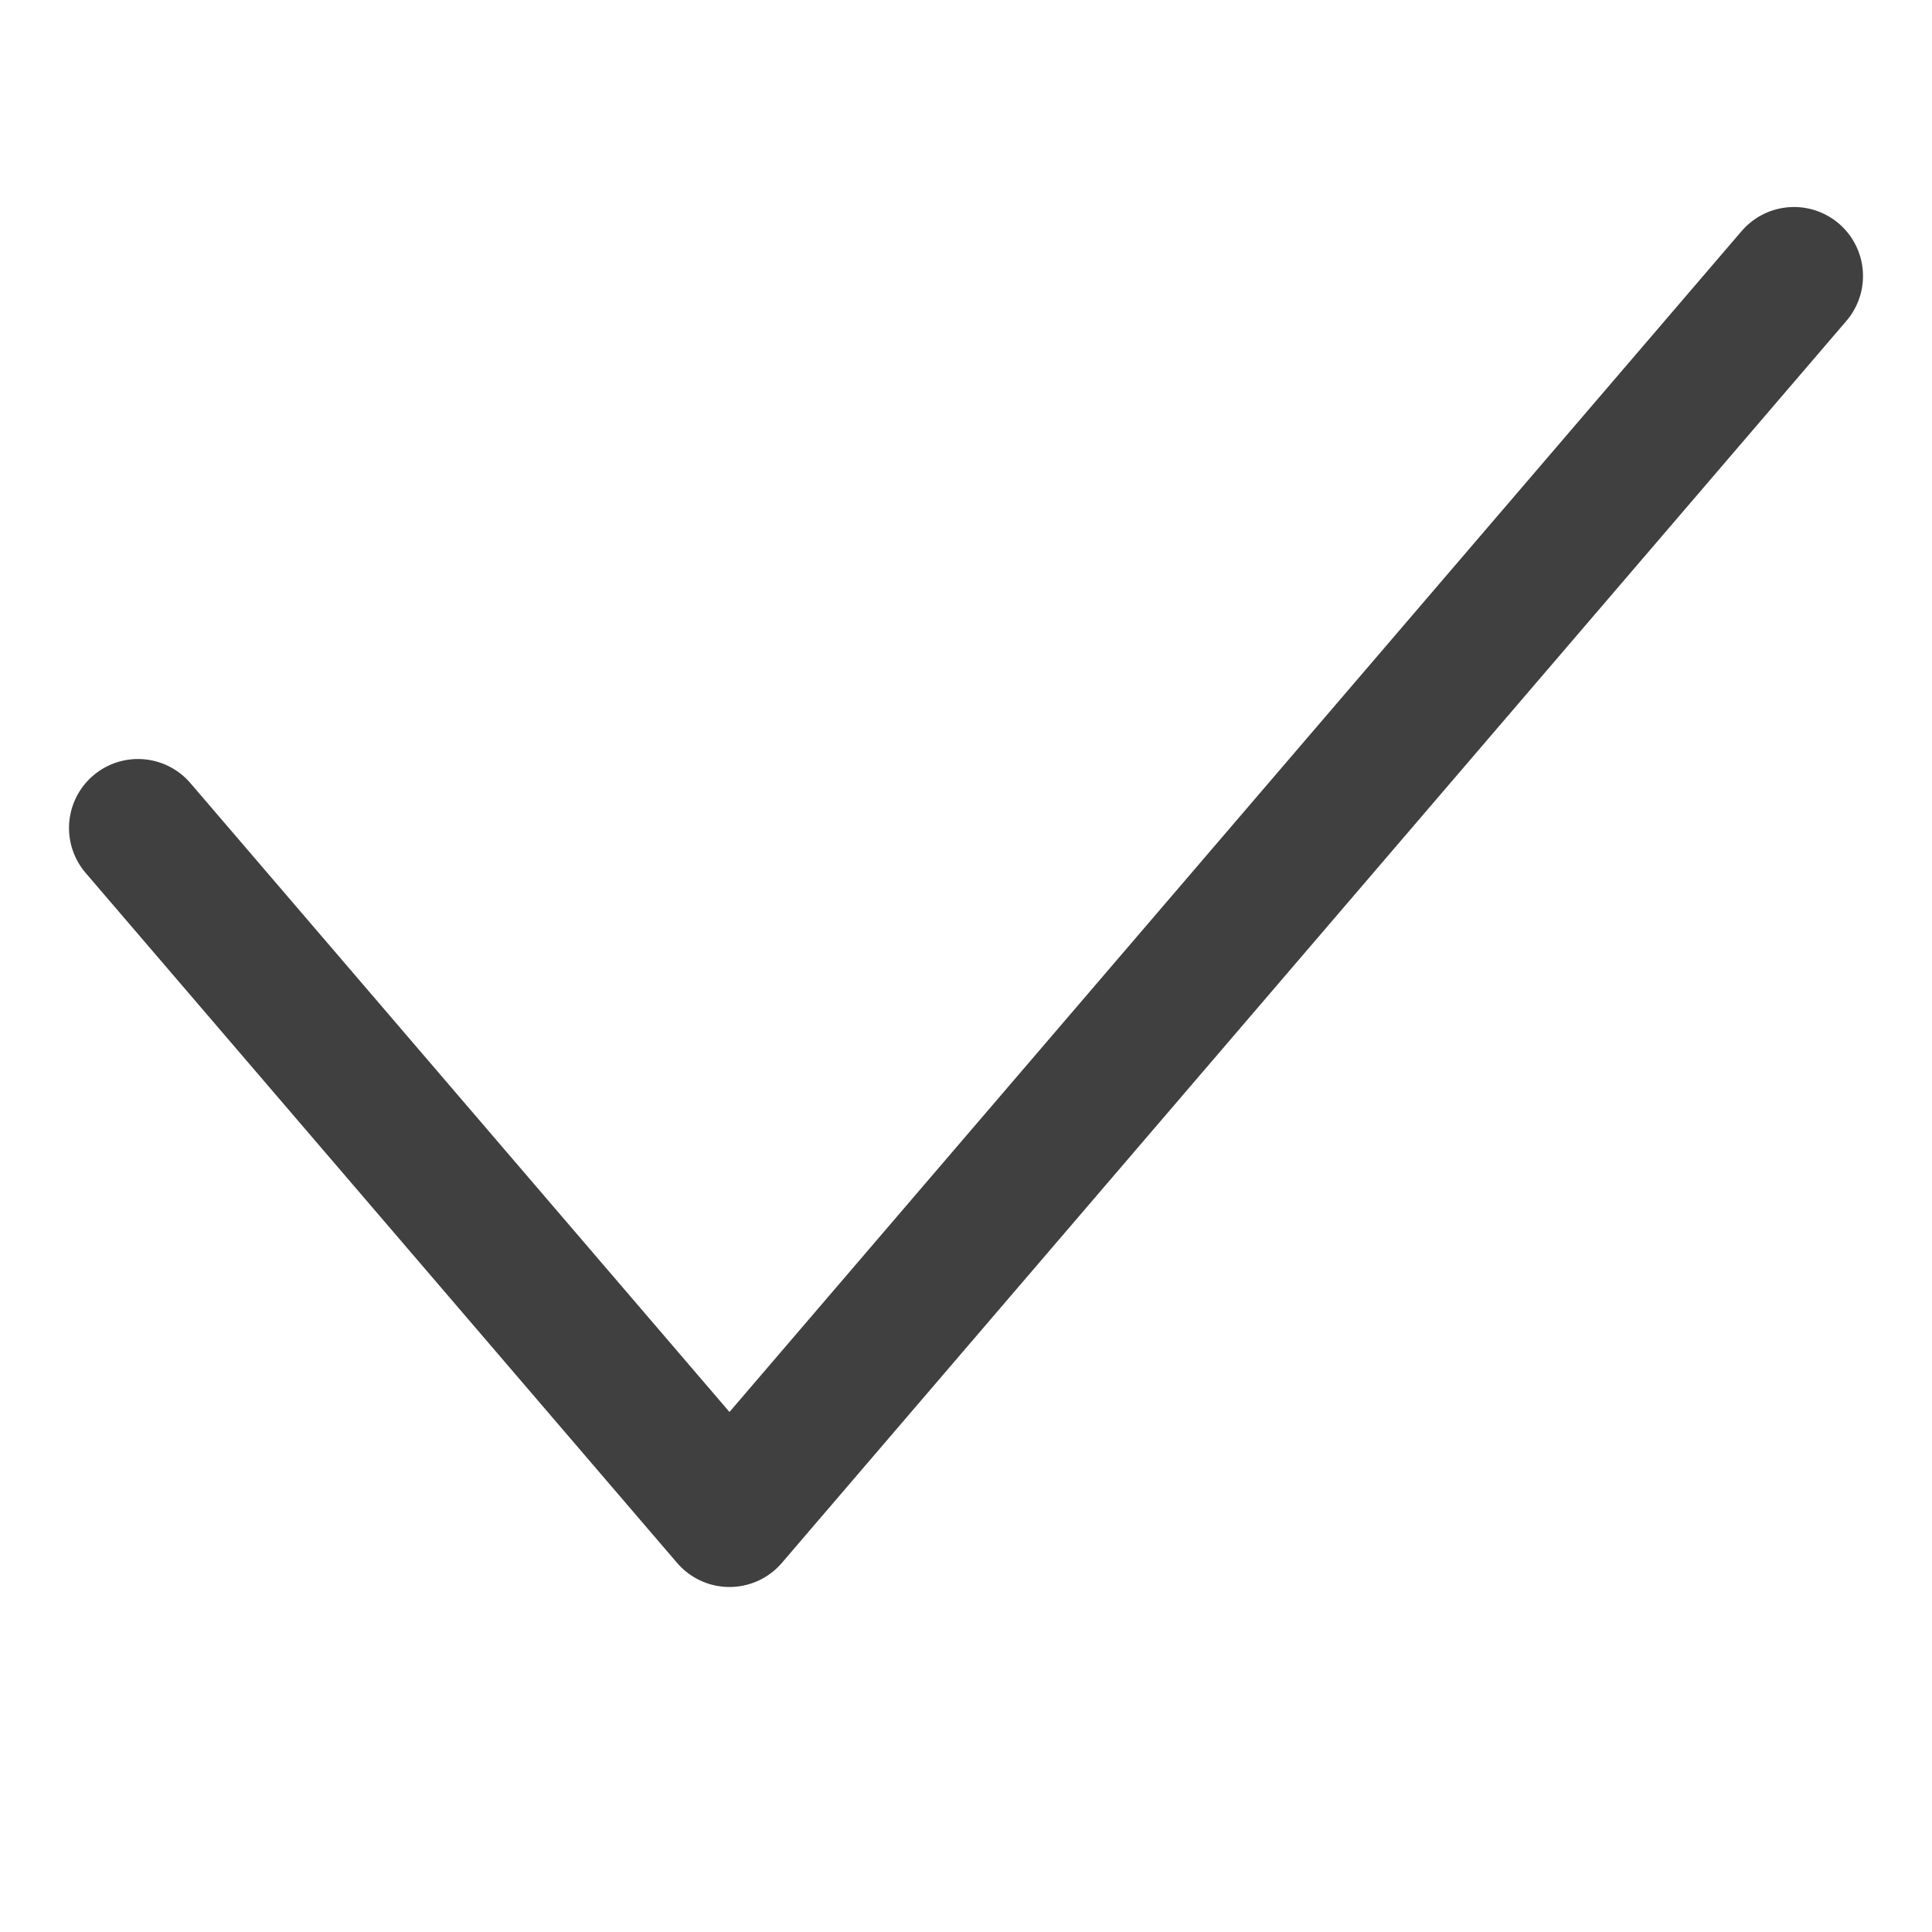
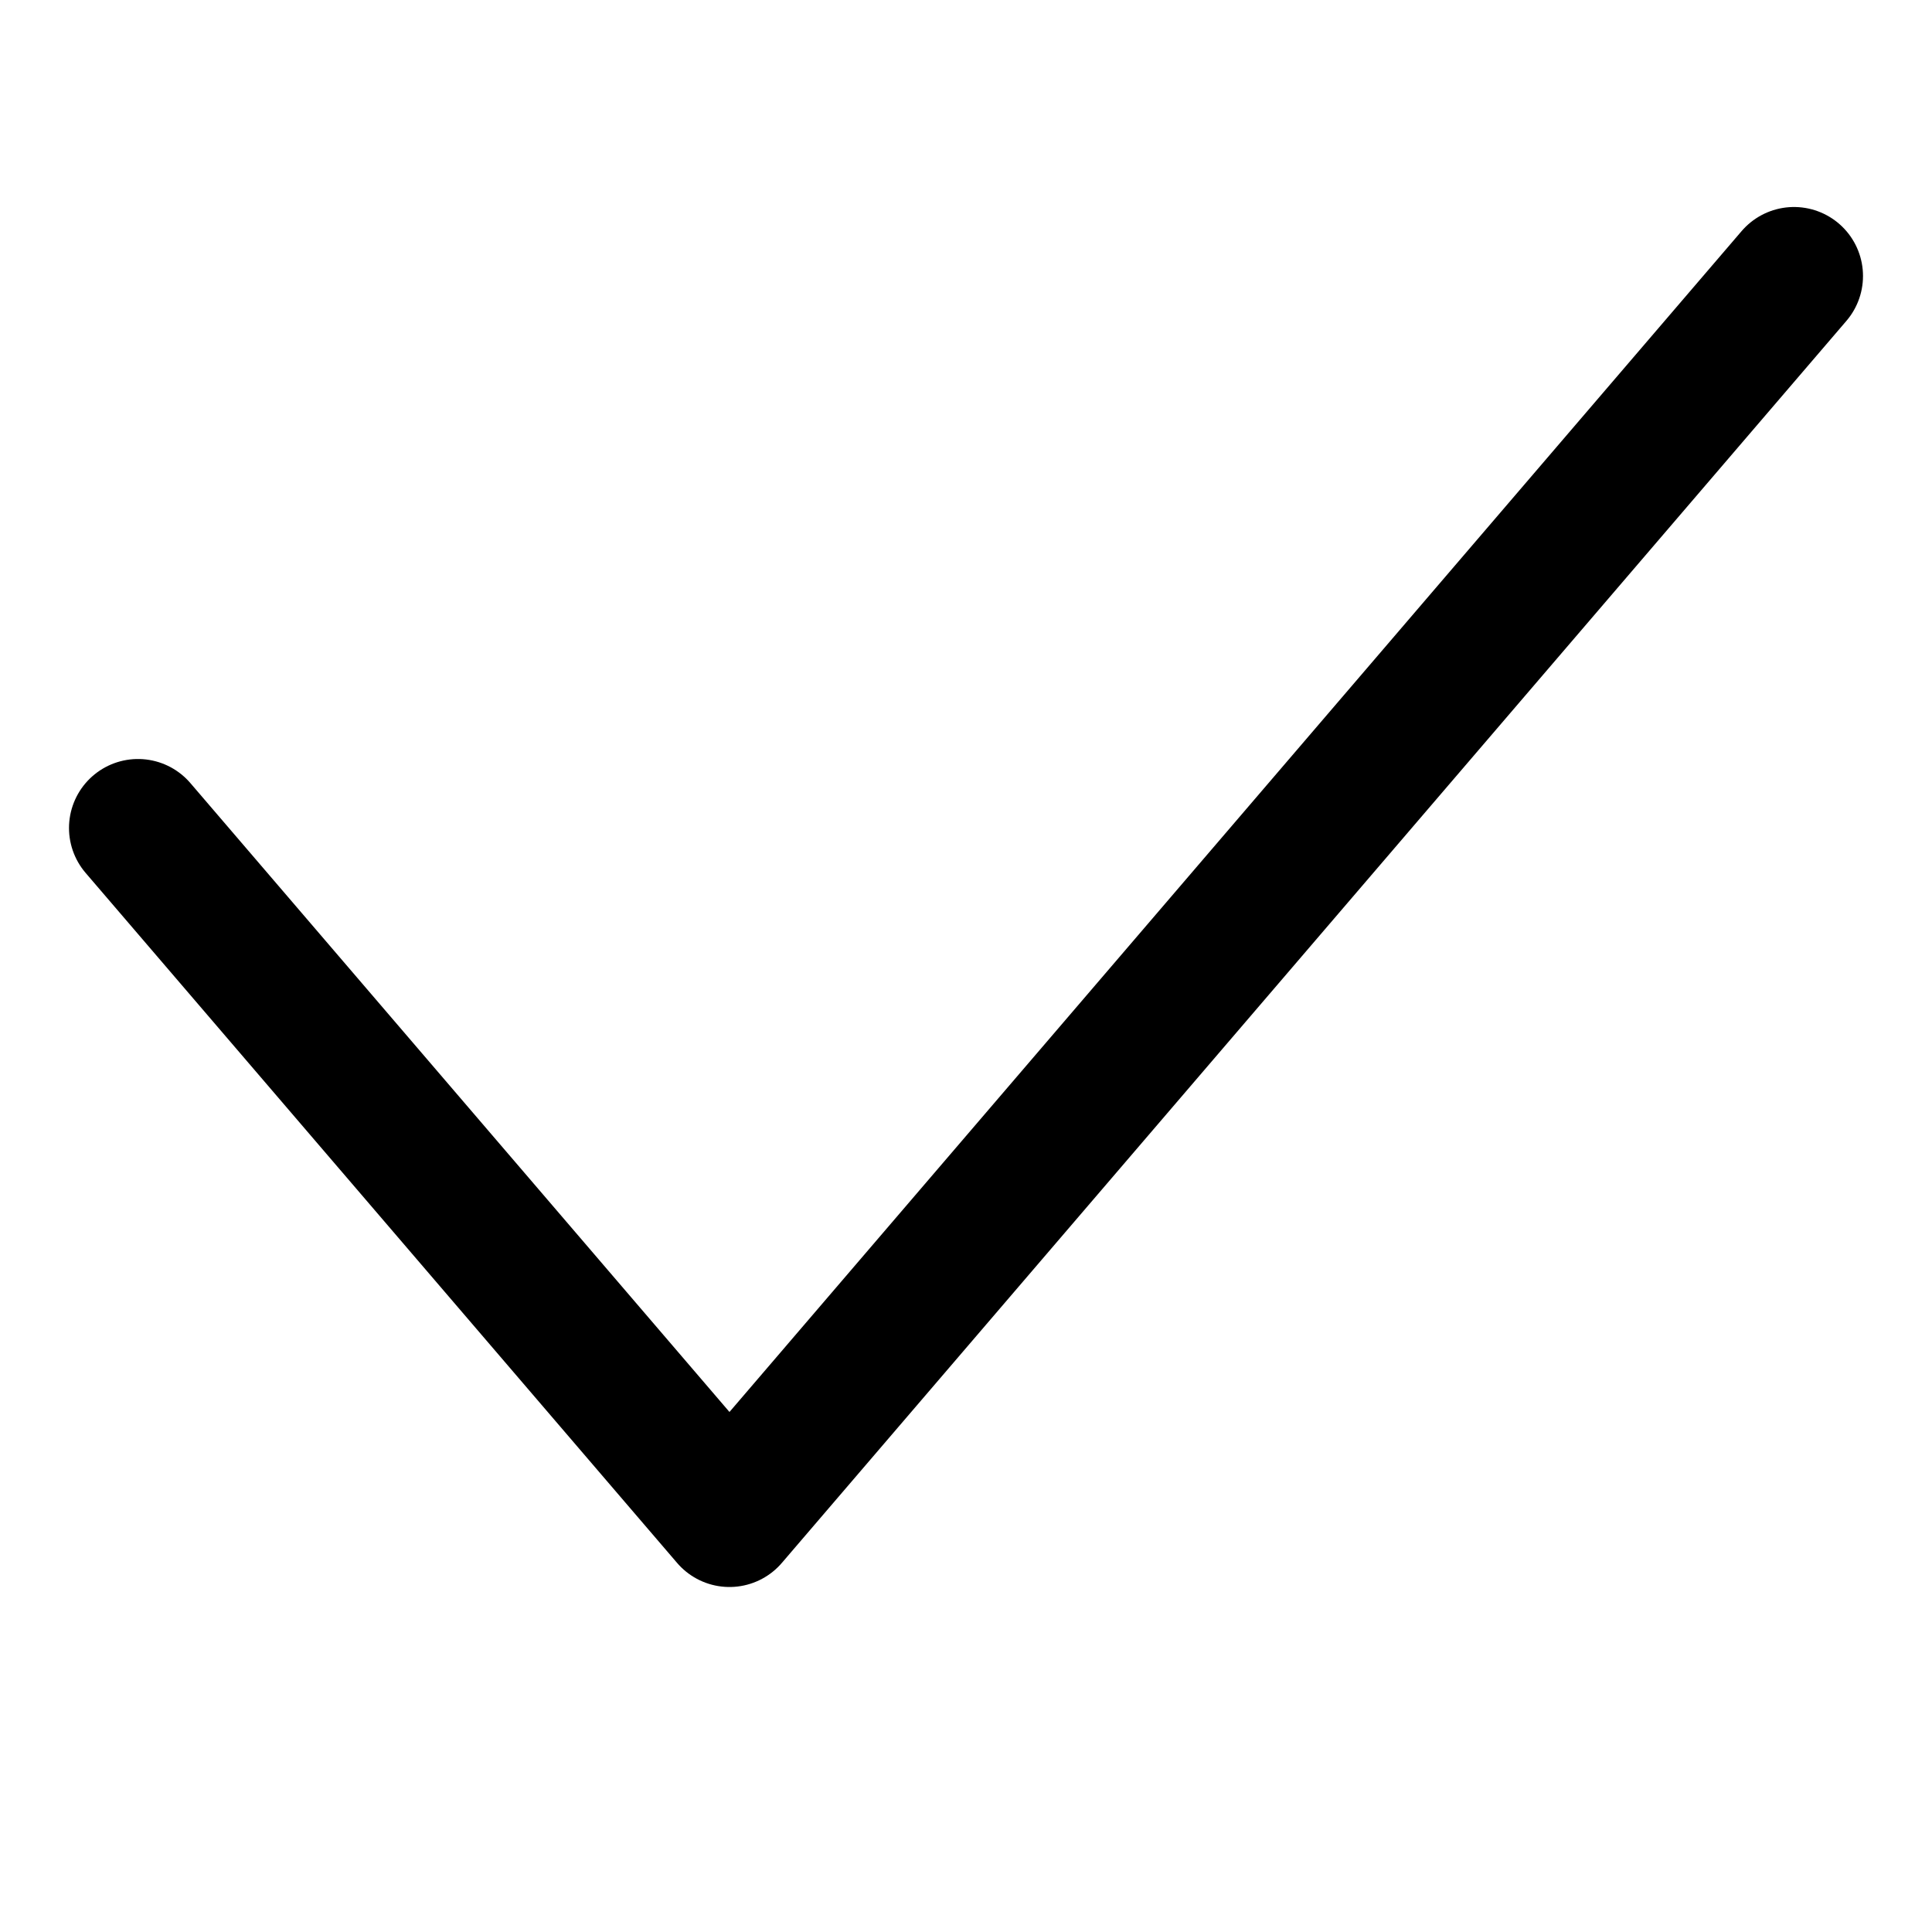
<svg xmlns="http://www.w3.org/2000/svg" width="14" height="14" viewBox="0 0 14 14" fill="none">
-   <path d="M1 6L5.286 11L13 2" stroke="#404040" stroke-miterlimit="10" stroke-linecap="round" stroke-linejoin="round" />
+   <path d="M1 6L5.286 11L13 2" stroke="currentColor" stroke-miterlimit="10" stroke-linecap="round" stroke-linejoin="round" />
</svg>
